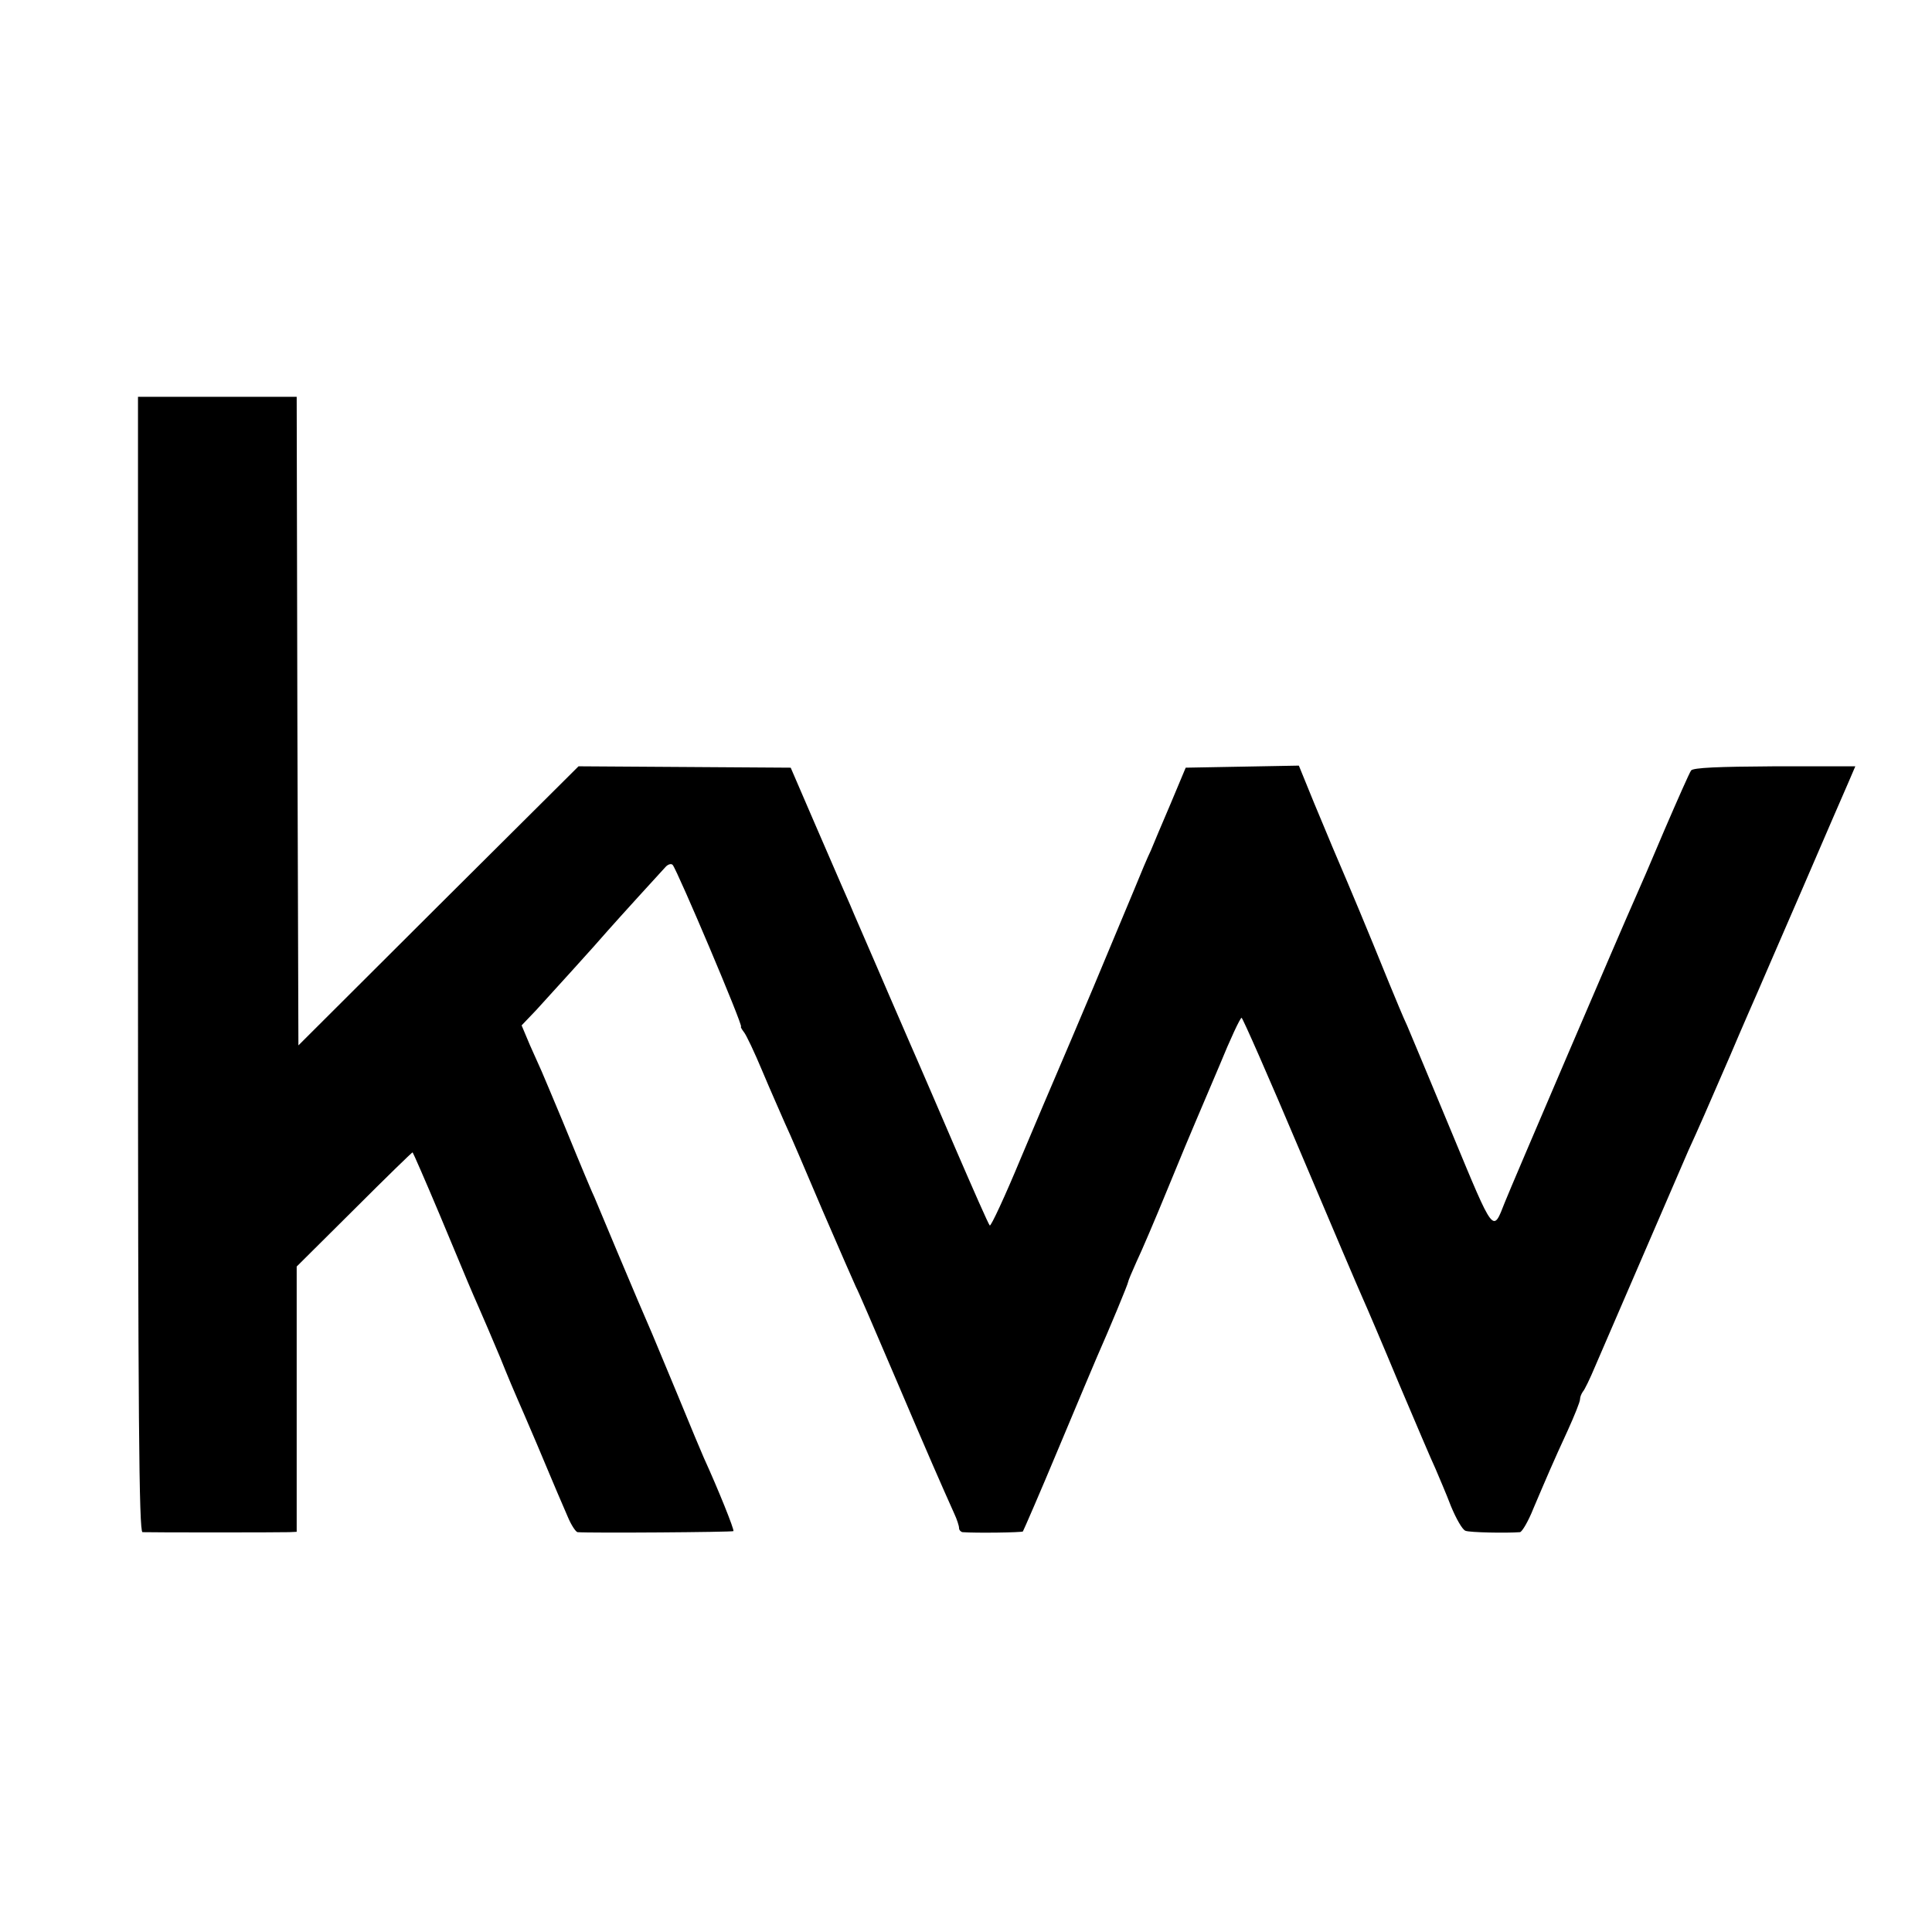
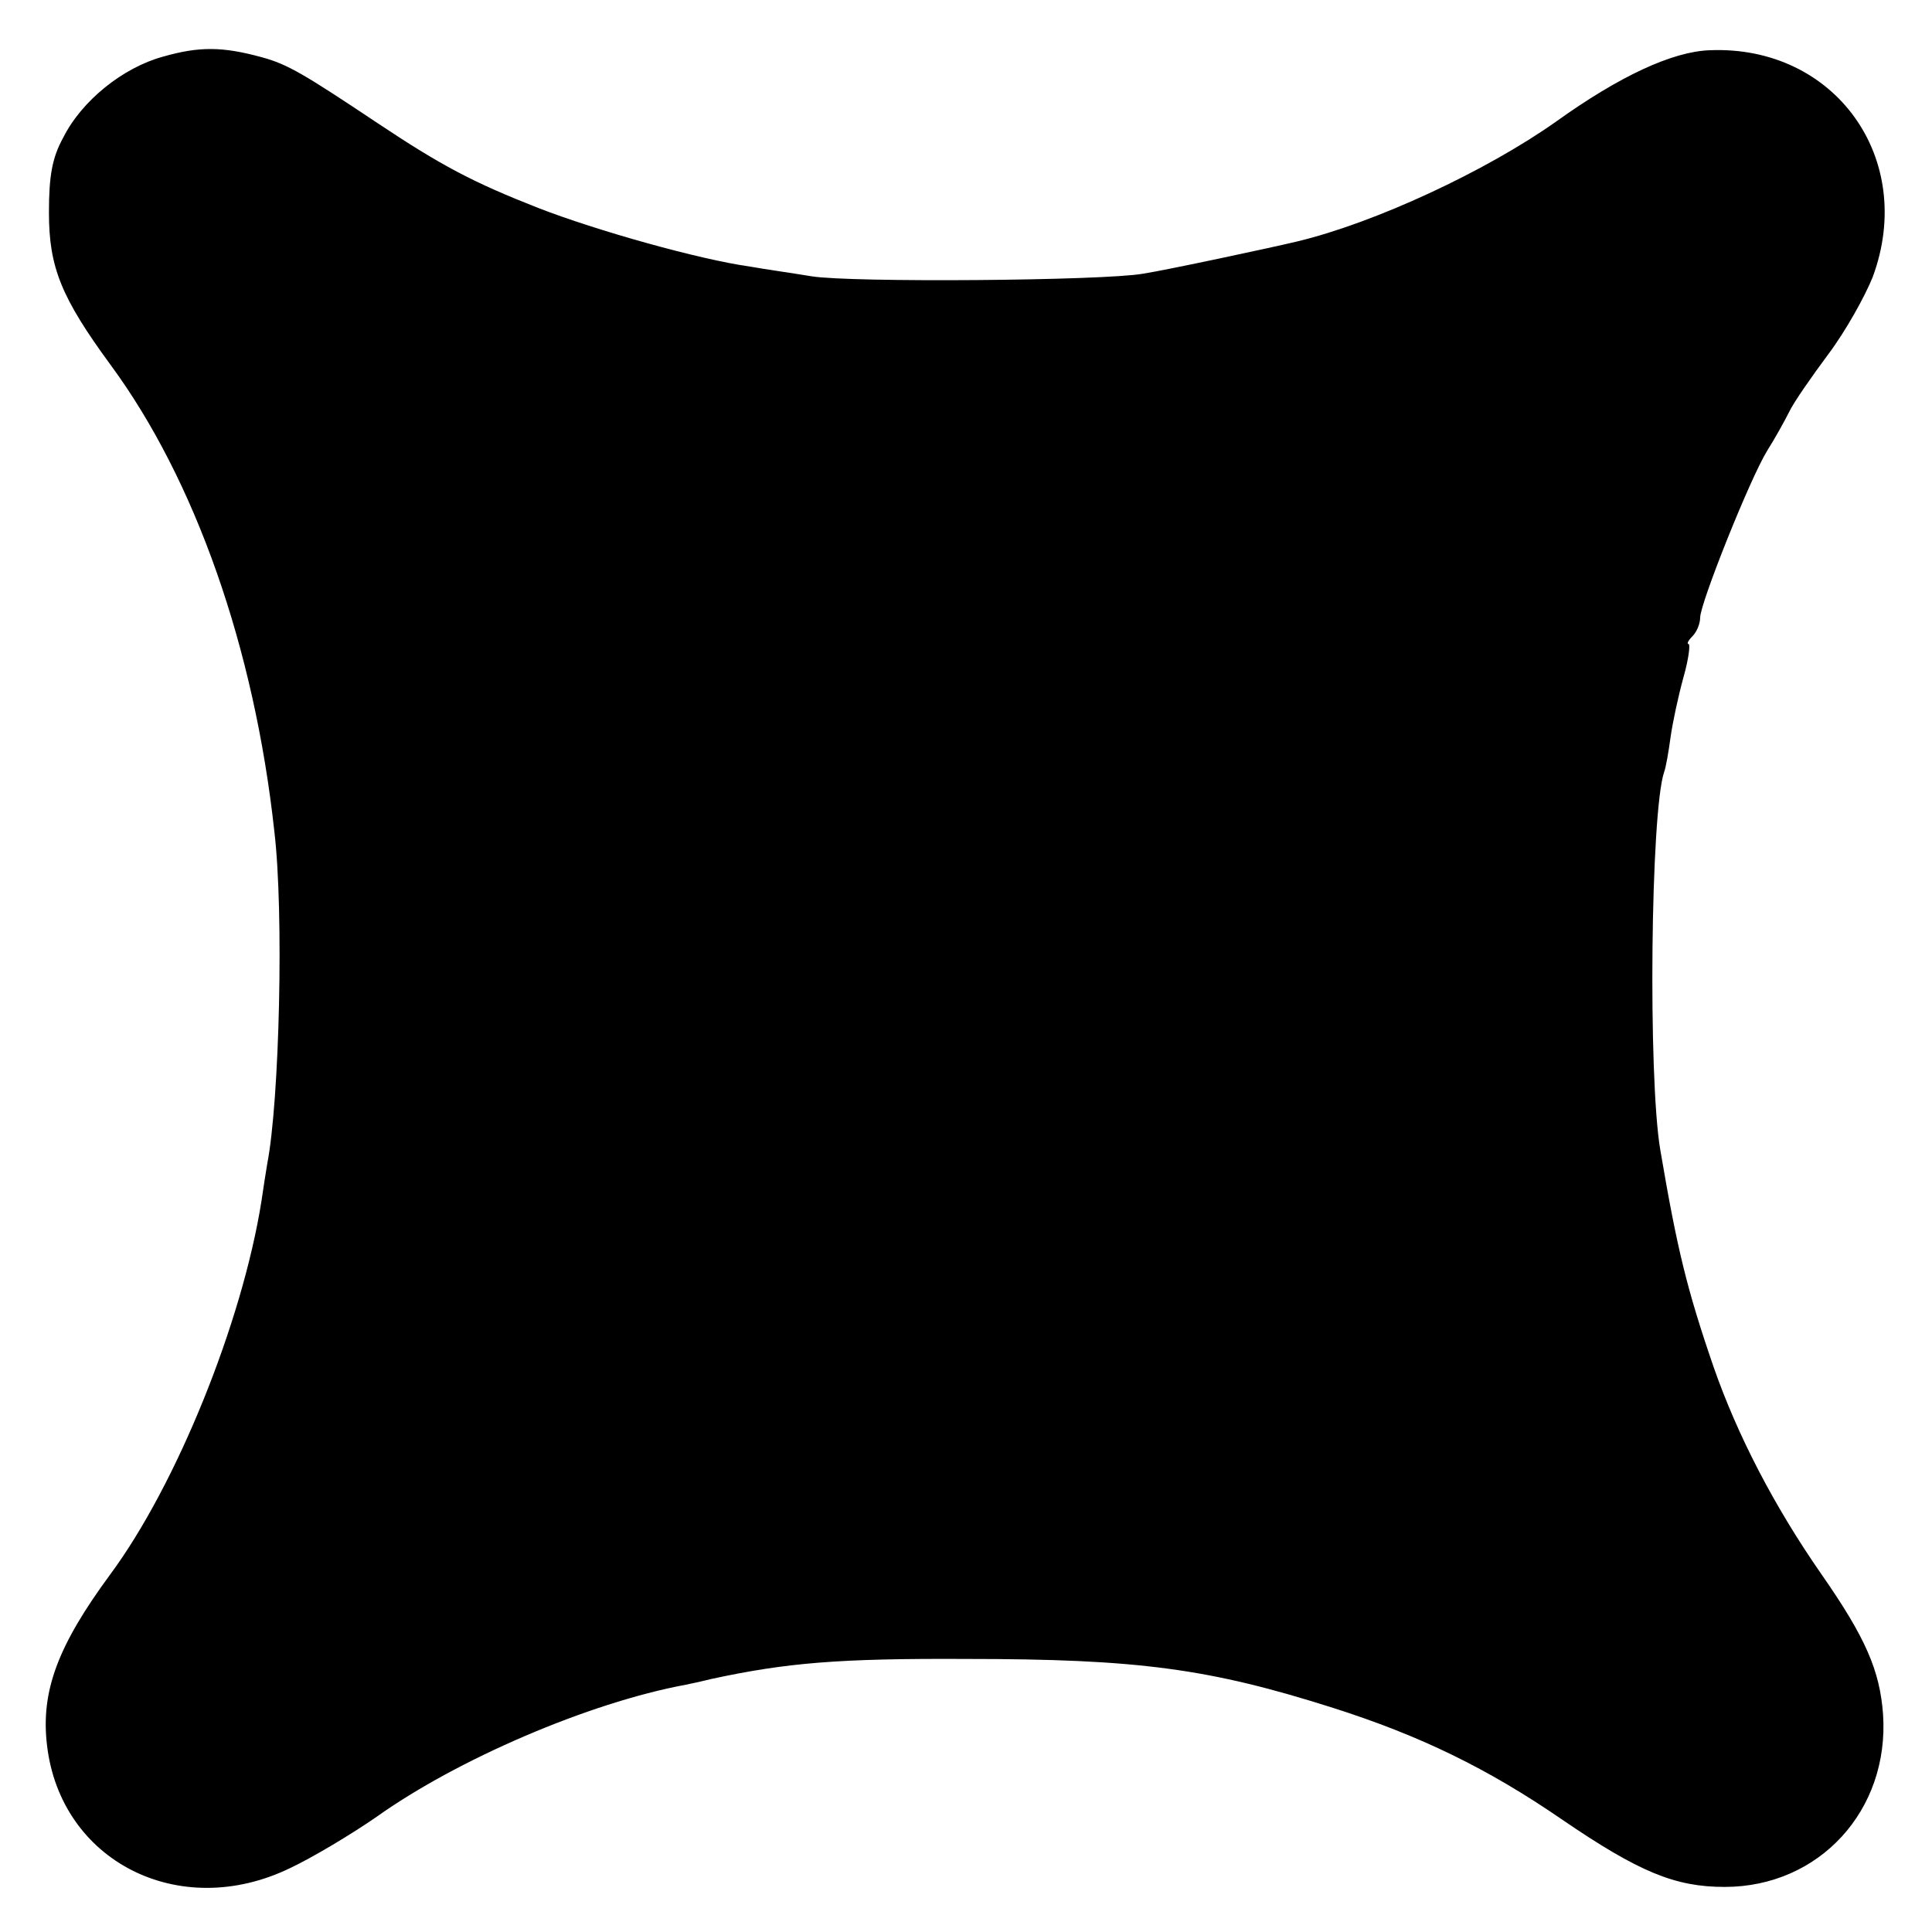
- <svg xmlns="http://www.w3.org/2000/svg" version="1.0" width="16pt" height="16pt" viewBox="0 0 16 16" preserveAspectRatio="xMidYMid meet">
-   <g transform="translate(0,16) scale(0.002857,-0.002857)" fill="#000000" stroke="none">
-     <path d="M400 2805 c0 -1309 3 -1645 13 -1646 20 -1 400 -1 425 0 l22 1 0 384 0 385 166 165 c92 92 168 166 170 166 1 0 37 -82 79 -182 90 -216 88 -211 113 -268 11 -25 39 -90 62 -145 22 -55 45 -109 50 -120 5 -11 30 -69 56 -130 25 -60 52 -123 59 -140 7 -16 21 -49 31 -72 10 -24 23 -43 28 -44 38 -3 448 0 452 3 3 4 -44 121 -86 213 -5 11 -39 92 -75 180 -37 88 -70 169 -75 180 -24 55 -52 121 -100 235 -29 69 -59 141 -67 160 -9 19 -21 49 -28 65 -7 17 -36 86 -64 155 -29 69 -56 134 -61 145 -5 11 -20 45 -34 76 l-24 57 42 44 c40 44 174 191 209 232 30 34 151 167 166 183 7 8 17 11 21 6 14 -17 205 -467 198 -469 -2 0 2 -7 8 -15 7 -8 31 -59 54 -114 23 -55 53 -122 65 -150 13 -27 62 -142 110 -255 49 -113 92 -212 96 -220 5 -8 56 -127 115 -265 98 -230 131 -305 170 -392 8 -17 14 -36 14 -42 0 -6 5 -11 10 -12 40 -3 171 -1 175 2 2 3 50 113 105 245 55 131 104 248 109 259 38 86 91 214 91 219 0 3 11 29 24 58 14 29 55 125 91 213 36 88 72 174 79 190 7 17 39 92 71 167 31 76 60 138 64 138 3 0 80 -175 170 -388 90 -213 172 -405 182 -427 10 -22 57 -132 104 -245 48 -113 95 -224 106 -247 10 -24 31 -72 45 -109 15 -36 33 -68 42 -71 12 -5 118 -7 158 -4 6 1 24 31 39 69 38 89 56 132 99 225 20 44 36 84 36 91 0 7 4 16 8 22 5 5 21 38 36 74 52 120 257 595 270 625 29 63 56 125 121 275 36 85 73 169 80 185 7 17 66 152 130 300 64 149 125 289 135 312 l18 42 -233 0 c-167 -1 -236 -4 -243 -12 -5 -7 -39 -84 -77 -172 -37 -88 -76 -178 -86 -200 -32 -71 -361 -839 -377 -880 -35 -89 -30 -96 -152 198 -62 149 -121 291 -131 314 -11 23 -34 79 -53 125 -64 158 -111 270 -153 368 -11 25 -39 94 -64 153 l-44 108 -164 -3 -164 -3 -44 -105 c-25 -58 -50 -118 -57 -135 -8 -16 -30 -68 -49 -115 -20 -47 -72 -173 -117 -280 -45 -107 -92 -217 -104 -245 -12 -27 -60 -141 -107 -252 -46 -111 -87 -199 -90 -195 -4 4 -48 104 -99 222 -51 118 -100 233 -110 255 -10 22 -32 74 -50 115 -18 41 -48 111 -67 155 -52 121 -62 142 -79 183 -9 20 -20 46 -25 57 -5 11 -40 92 -78 180 l-69 160 -307 2 -308 2 -406 -404 -406 -405 -3 940 -2 940 -230 0 -230 0 0 -1645z" />
+ <svg xmlns="http://www.w3.org/2000/svg" version="1.0" width="300pt" height="300pt" viewBox="0 0 300 300" preserveAspectRatio="xMidYMid meet">
+   <g transform="translate(0,300) scale(0.1,-0.1)" fill="#000000" stroke="none">
+     <path d="M253 2912 c-62 -17 -126 -68 -155 -126 -17 -31 -22 -59 -22 -116 0 -85 19 -132 96 -237 131 -178 223 -439 254 -724 15 -126 8 -418 -11 -516 -2 -11 -6 -38 -9 -58 -30 -189 -132 -441 -235 -580 -81 -110 -108 -181 -98 -265 21 -180 205 -274 377 -191 36 17 96 53 135 80 125 89 329 177 480 205 5 1 24 5 40 9 116 25 197 32 395 31 268 0 378 -15 570 -76 135 -43 240 -94 355 -173 120 -82 176 -105 253 -105 147 0 256 119 246 268 -5 68 -27 119 -96 218 -73 105 -130 215 -167 321 -42 122 -57 185 -83 338 -19 113 -15 524 6 586 3 8 7 32 10 54 3 22 12 64 20 93 8 28 11 52 8 52 -3 0 -1 5 6 12 7 7 12 20 12 29 0 22 77 215 104 259 12 19 27 46 34 60 7 15 35 55 61 90 27 36 57 90 69 120 68 184 -59 360 -253 352 -58 -2 -140 -40 -239 -111 -109 -77 -281 -157 -402 -186 -42 -10 -201 -44 -239 -50 -63 -11 -454 -14 -515 -4 -30 5 -73 11 -95 15 -79 11 -239 56 -329 91 -102 40 -151 66 -250 132 -114 76 -139 91 -179 102 -62 17 -98 17 -154 1z" />
  </g>
</svg>
